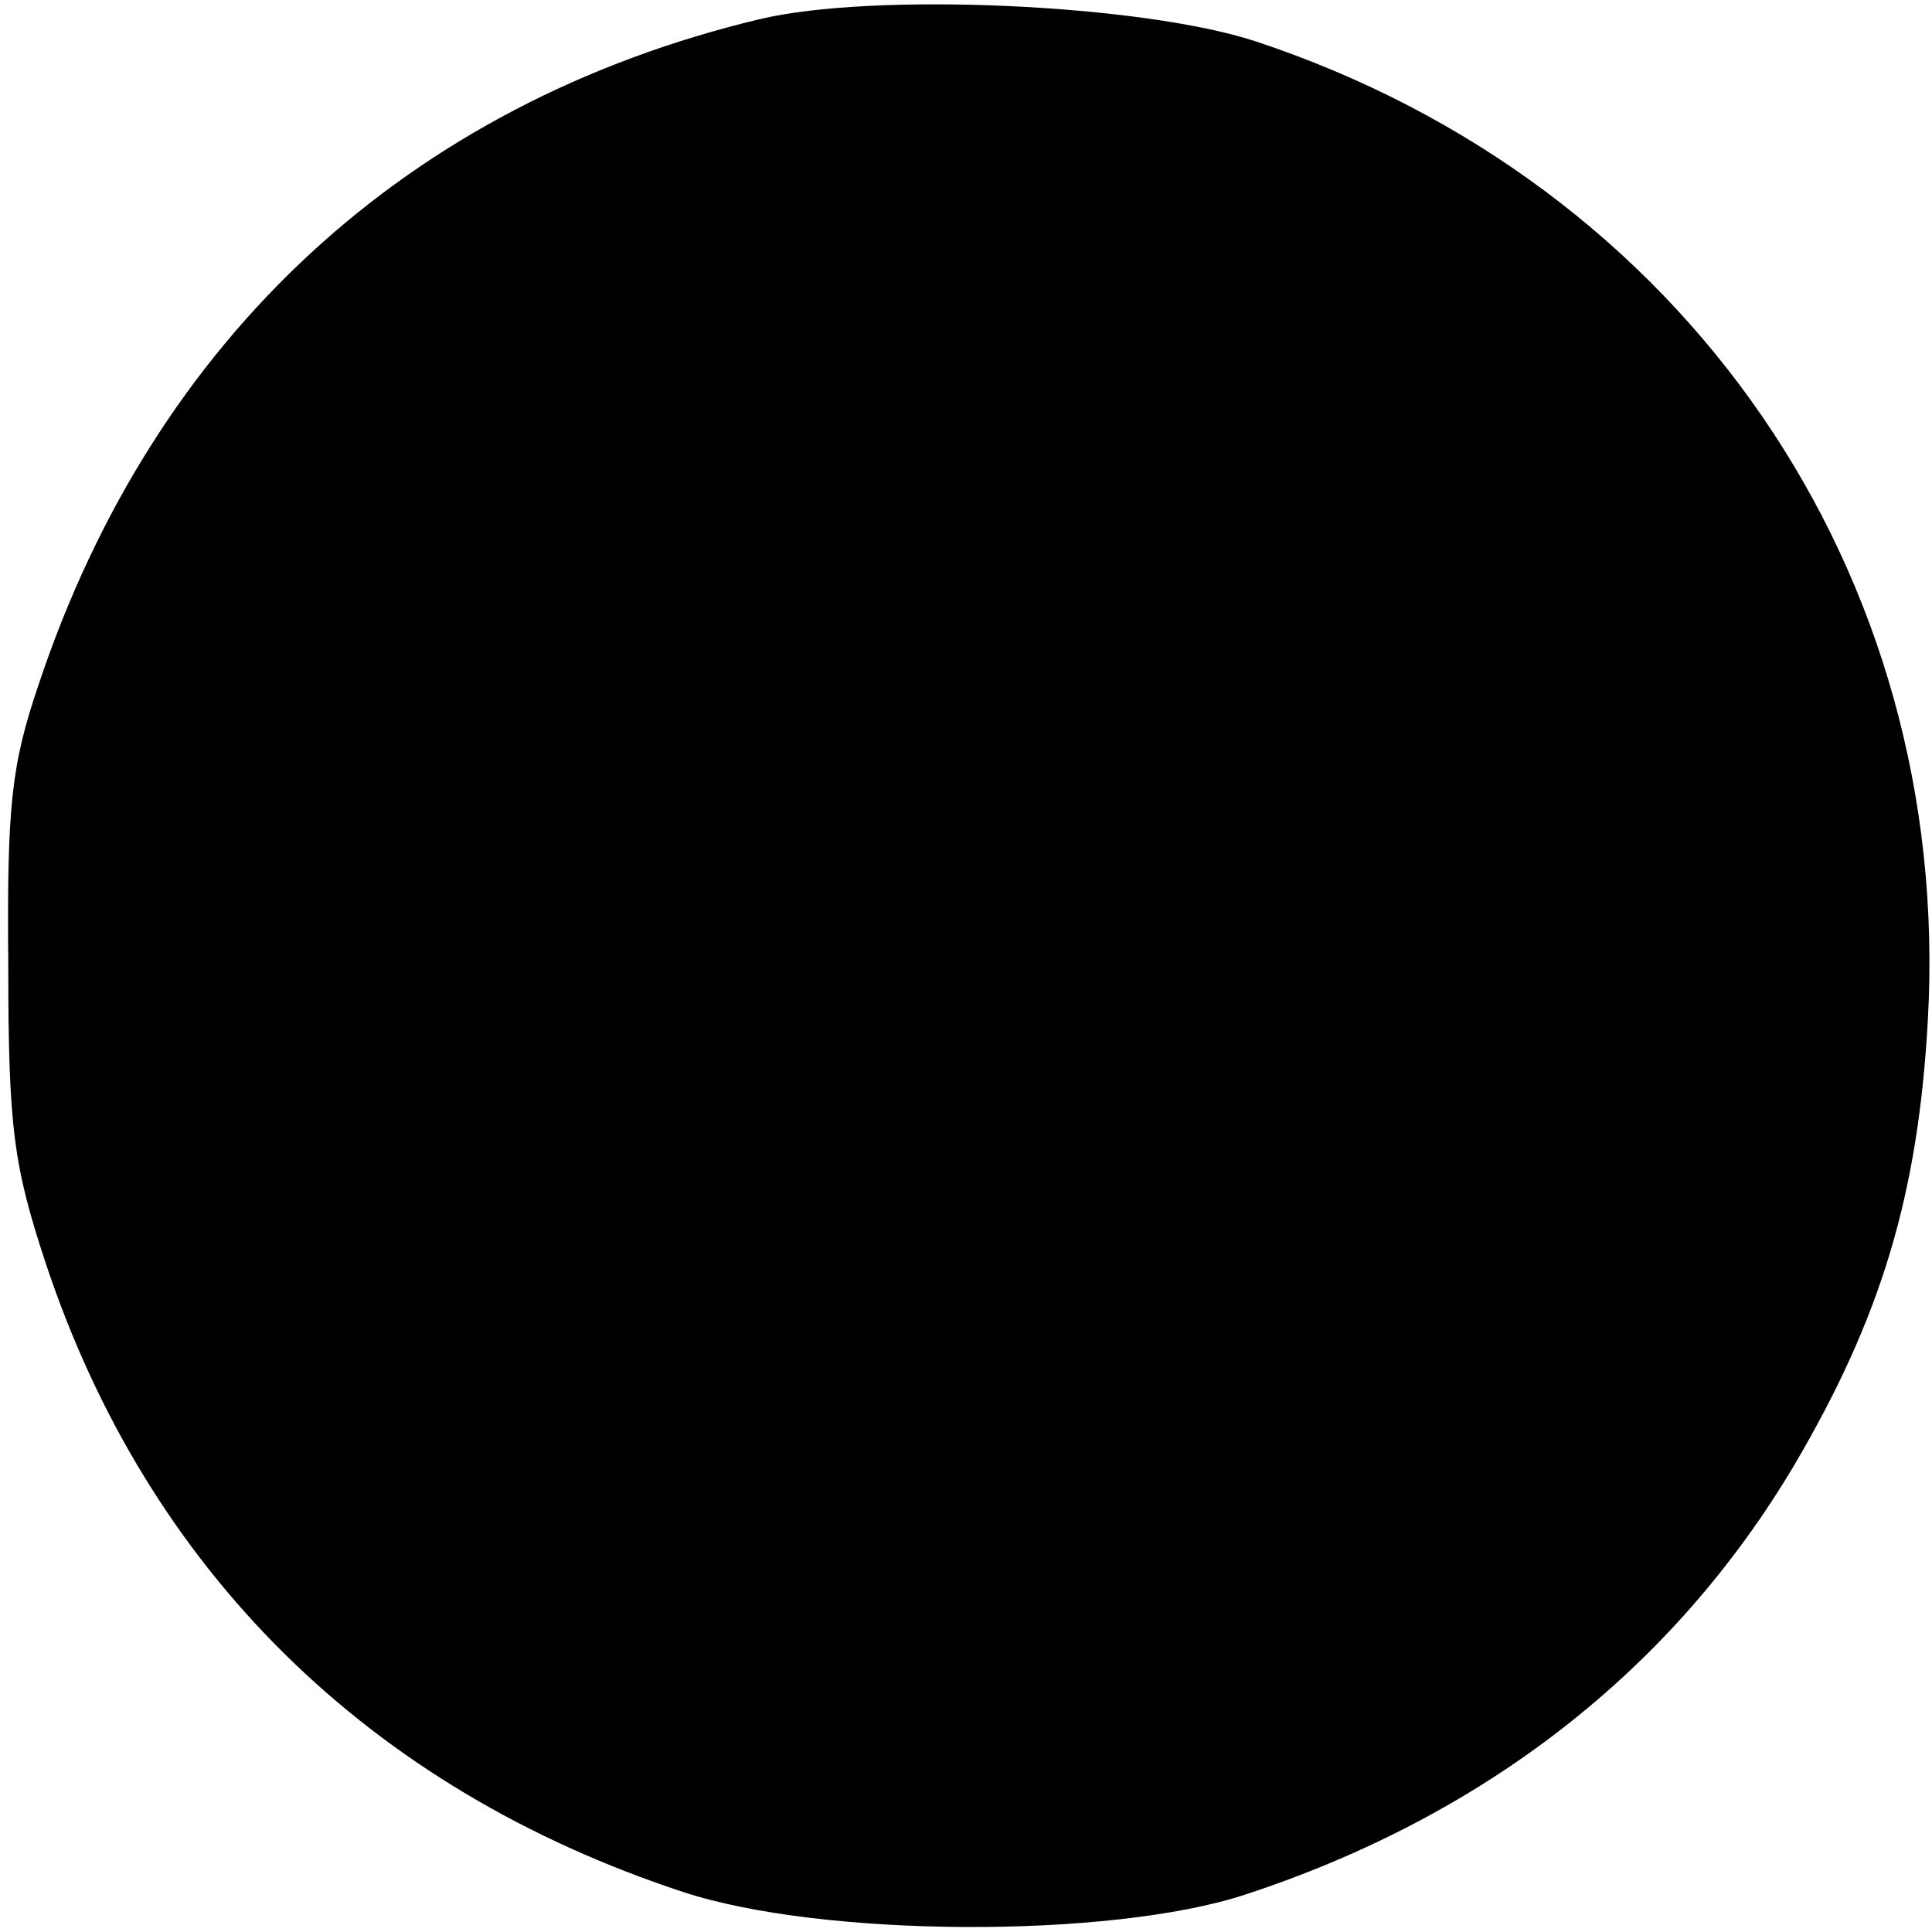
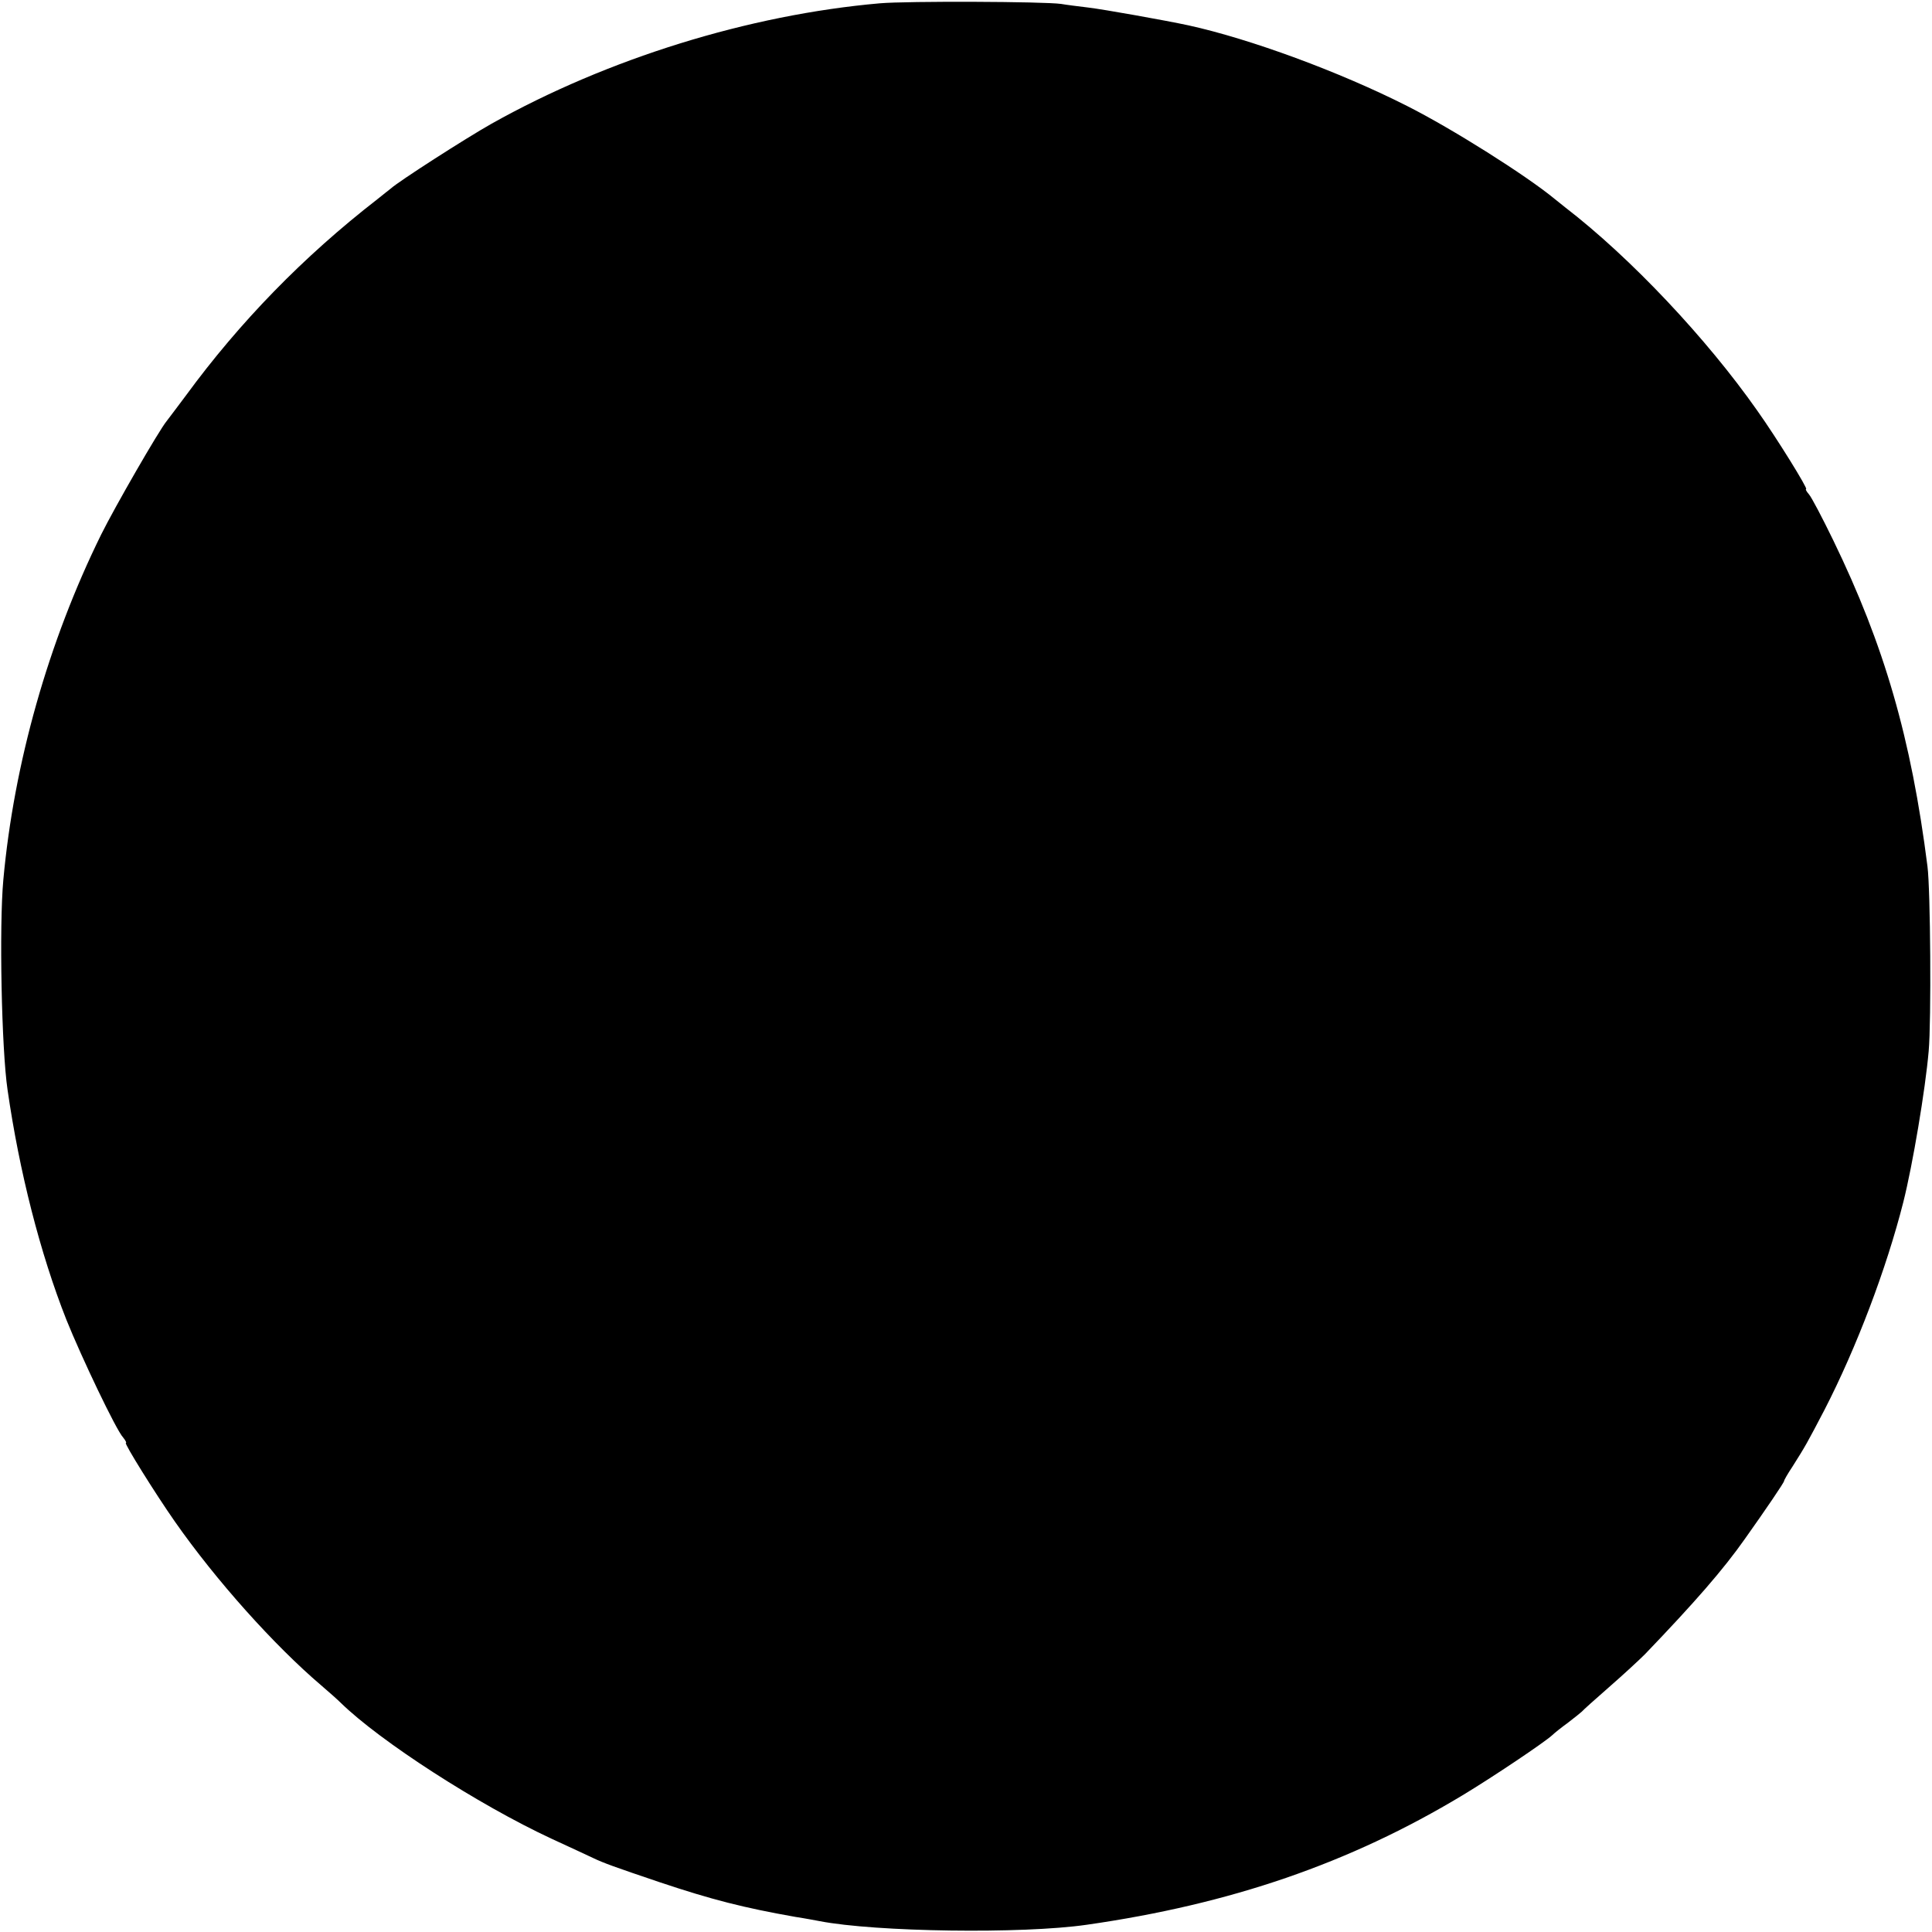
- <svg xmlns="http://www.w3.org/2000/svg" version="1.0" width="140pt" height="140pt" viewBox="0 0 140 140" preserveAspectRatio="xMidYMid meet">
-   <g transform="translate(0,140) scale(0.1,-0.1)" fill="#000000" stroke="none">
-     <path d="M550 1386 c-254 -61 -438 -230 -522 -482 -20 -59 -23 -88 -22 -204 0 -118 4 -145 27 -215 74 -223 234 -381 462 -456 100 -33 309 -34 407 -2 174 57 310 163 398 311 63 107 90 196 97 323 18 324 -176 606 -487 709 -82 27 -277 36 -360 16z" />
+ <svg xmlns="http://www.w3.org/2000/svg" version="1.0" width="640pt" height="640pt" viewBox="0 0 640 640" preserveAspectRatio="xMidYMid meet">
+   <g transform="translate(0,640) scale(0.1,-0.1)" fill="#000000" stroke="none">
+     <path d="M2914 6389 c-433 -38 -901 -183 -1286 -399 -85 -48 -308 -191 -334 -215 -7 -5 -26 -21 -44 -35 -245 -190 -456 -407 -634 -650 -31 -41 -59 -79 -64 -85 -25 -30 -172 -285 -217 -376 -175 -355 -289 -759 -324 -1144 -14 -152 -6 -560 14 -695 39 -271 108 -542 195 -762 49 -122 165 -366 188 -390 8 -10 12 -18 9 -18 -7 0 97 -167 162 -260 137 -196 330 -411 485 -543 27 -23 56 -49 65 -58 130 -127 455 -337 698 -450 60 -28 122 -56 138 -64 33 -16 72 -30 220 -80 173 -58 280 -85 450 -115 33 -5 69 -12 80 -14 186 -36 671 -43 885 -12 475 68 870 203 1245 429 98 59 271 175 297 199 7 7 31 26 53 42 22 17 42 33 45 36 3 4 43 40 90 81 47 41 100 90 119 109 166 173 260 281 331 382 71 100 130 187 130 192 0 3 12 24 28 48 43 68 48 77 106 188 106 206 205 467 261 688 31 123 73 373 84 500 9 101 6 534 -4 612 -54 425 -143 732 -312 1080 -36 74 -72 143 -81 153 -8 9 -12 17 -9 17 7 0 -96 167 -162 260 -167 238 -419 506 -636 673 -5 4 -21 17 -35 28 -93 77 -340 233 -489 308 -223 113 -519 222 -724 267 -74 16 -281 53 -332 59 -33 4 -73 9 -90 12 -56 8 -510 10 -601 2z" />
  </g>
</svg>
